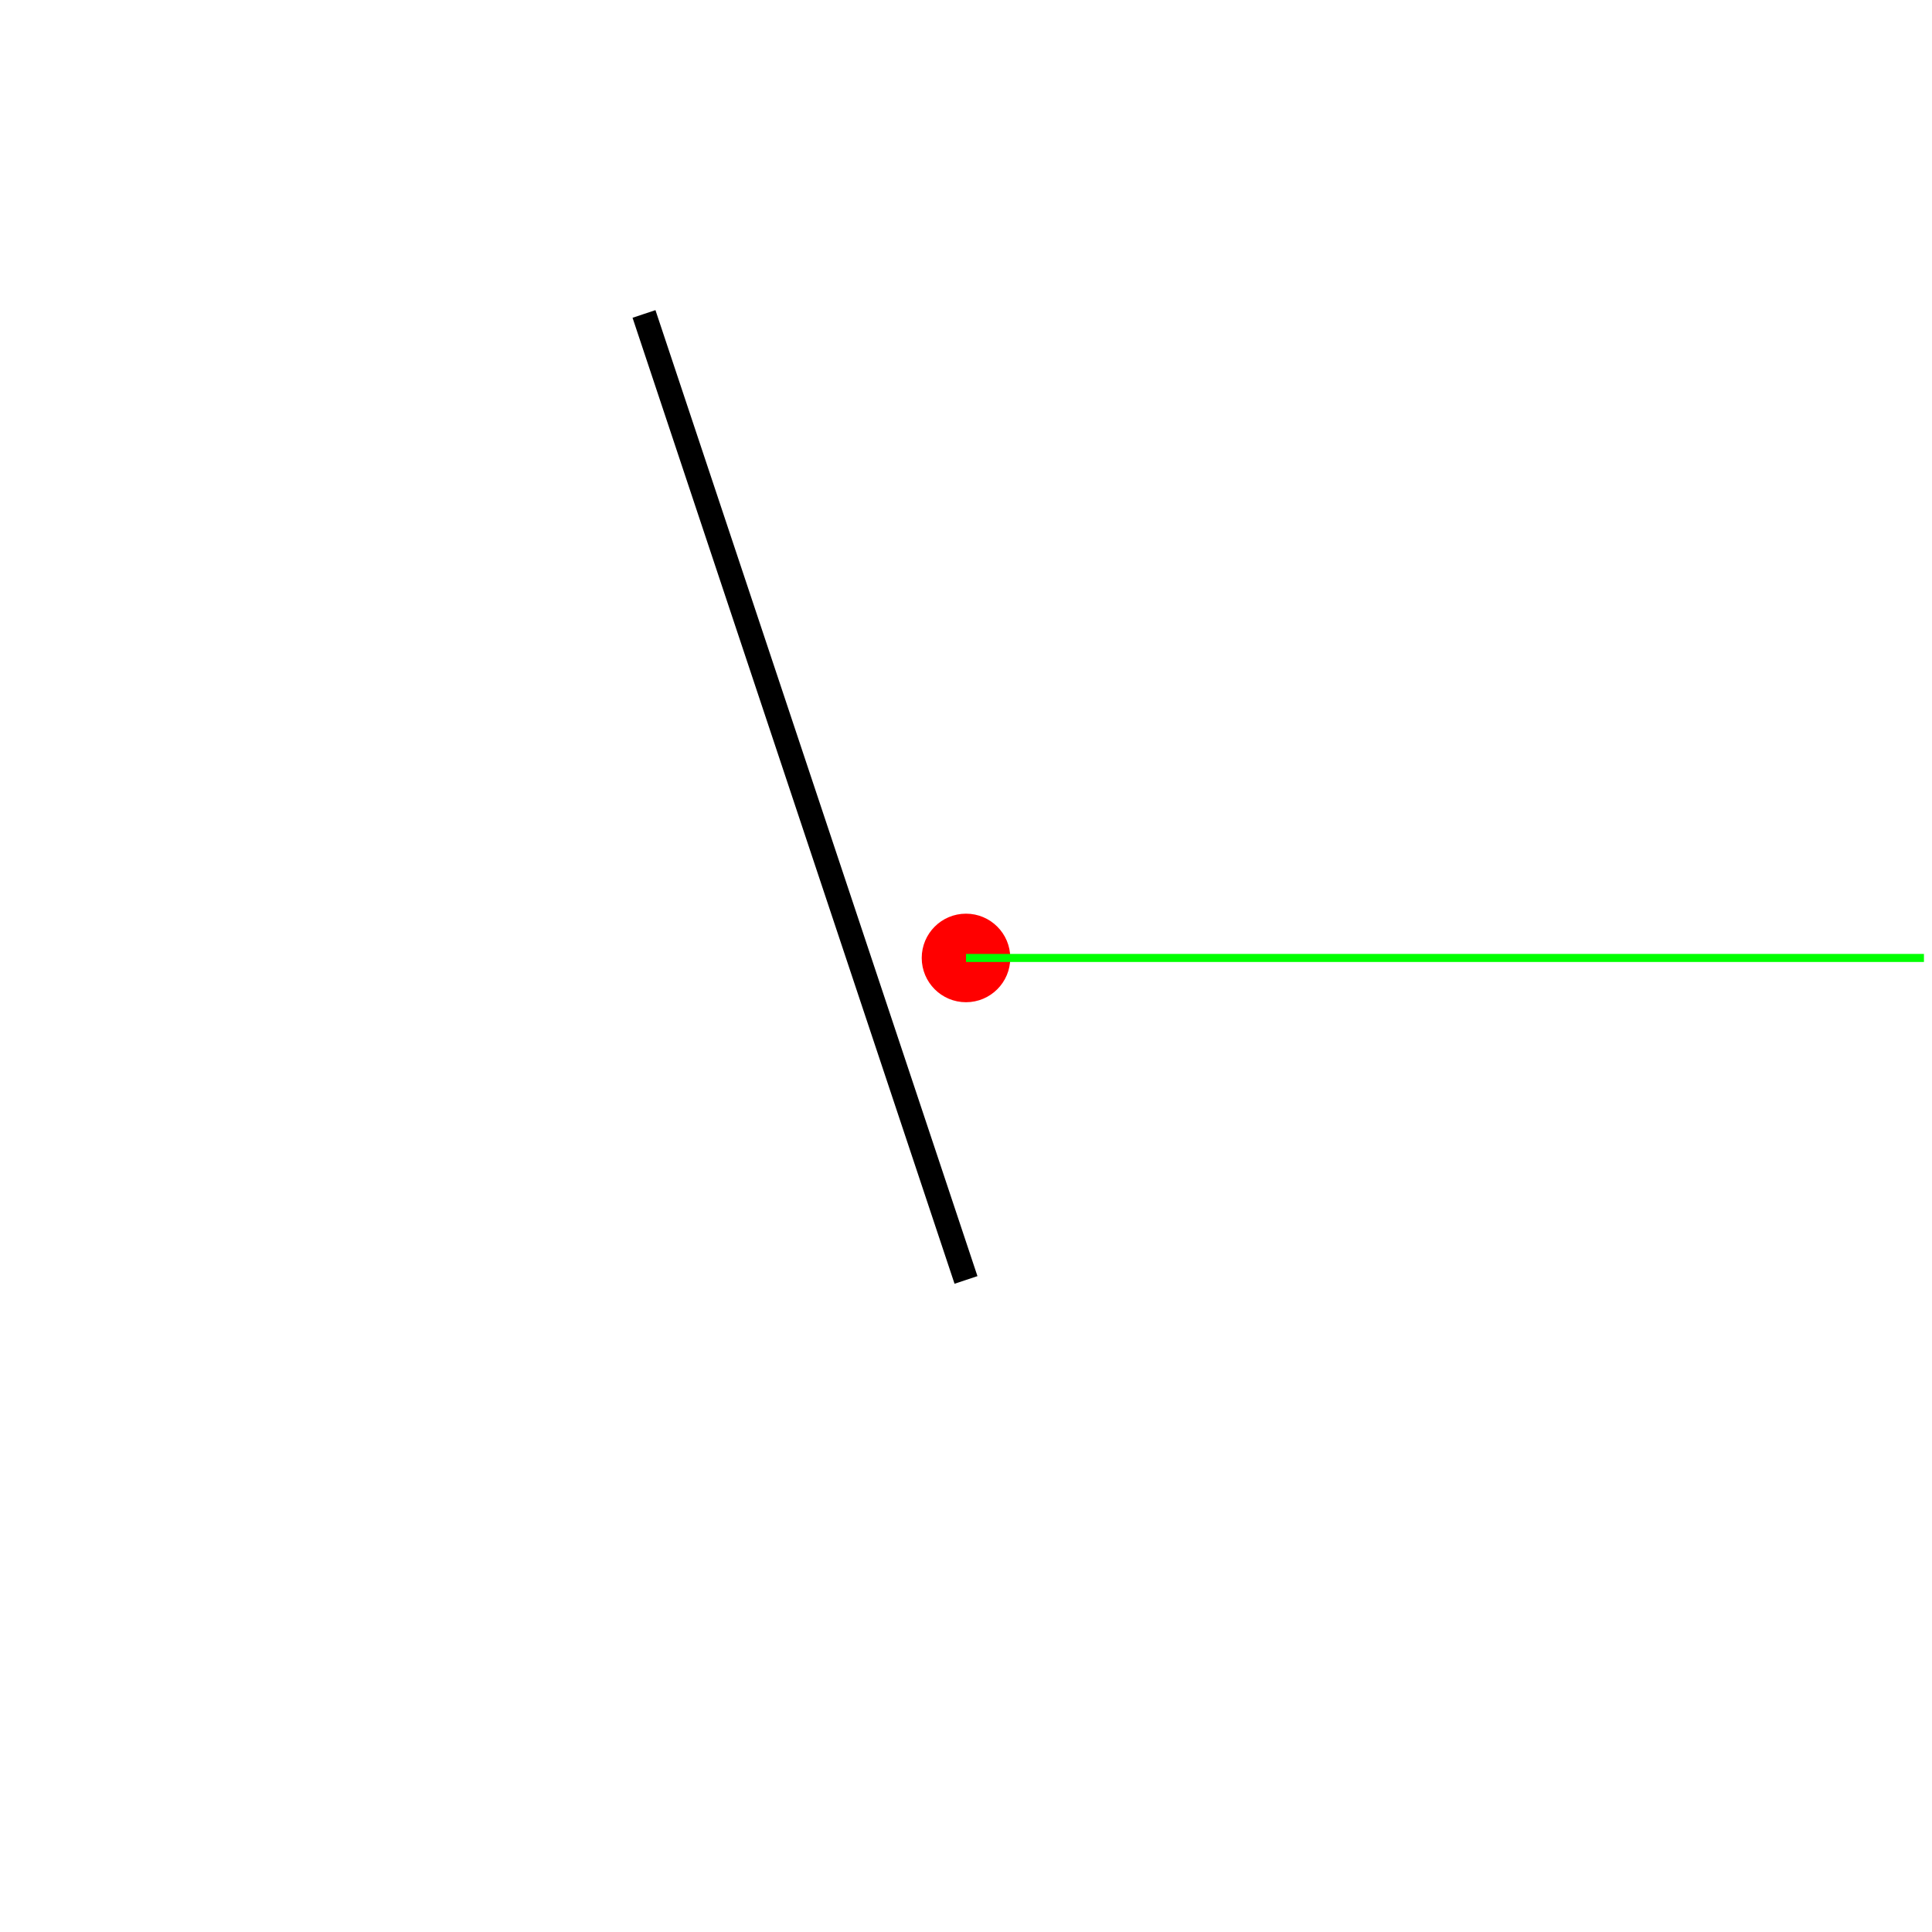
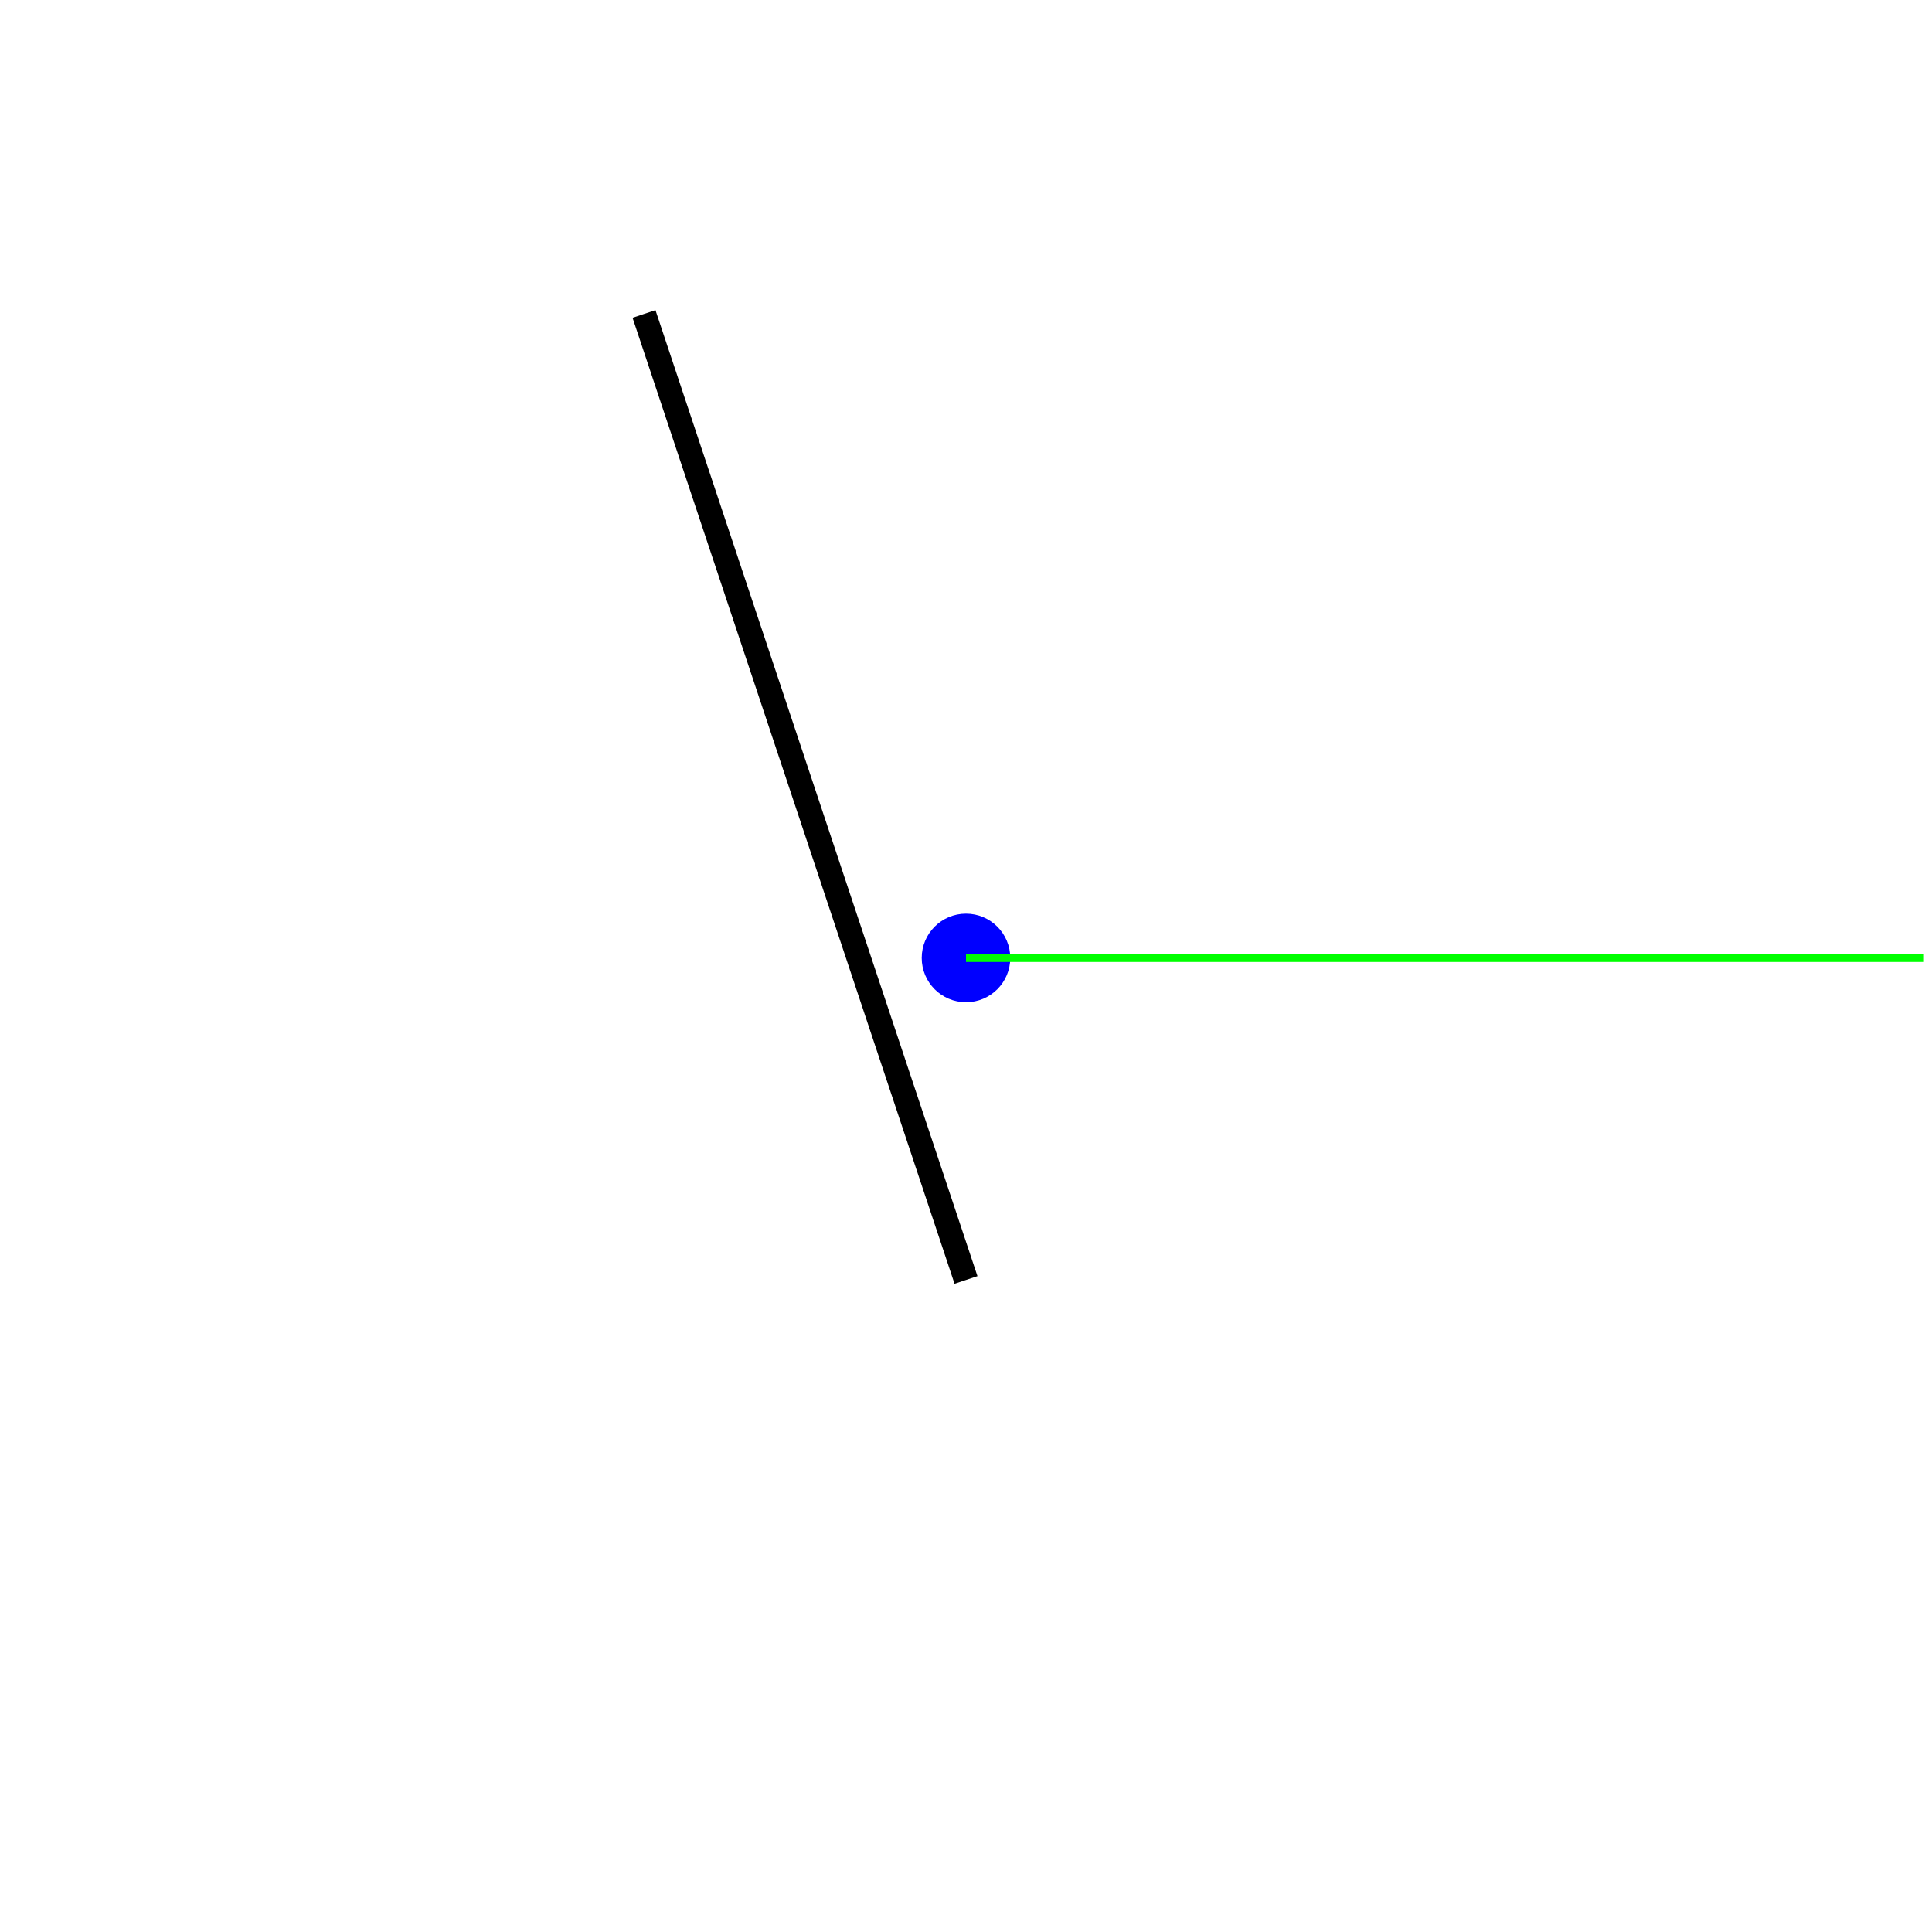
<svg xmlns="http://www.w3.org/2000/svg" version="1.1" width="240" height="240">
  <rect x="0" y="0" width="240" height="240" stroke="#ffffff" fill="#ffffff" />
  <polygon points=" 80,39 120,159 " stroke-width="3" stroke="#000000" fill="none" />
-   <circle cx="120" cy="119" r="5" stroke="#ff0000" fill="#ff0000" />
+   <circle cx="120" cy="119" r="5" stroke="#0000ff" fill="#0000ff" />
  <line x1="120" y1="119" x2="239" y2="119" stroke-width="1" stroke="#00ff00" fill="none" />
</svg>
